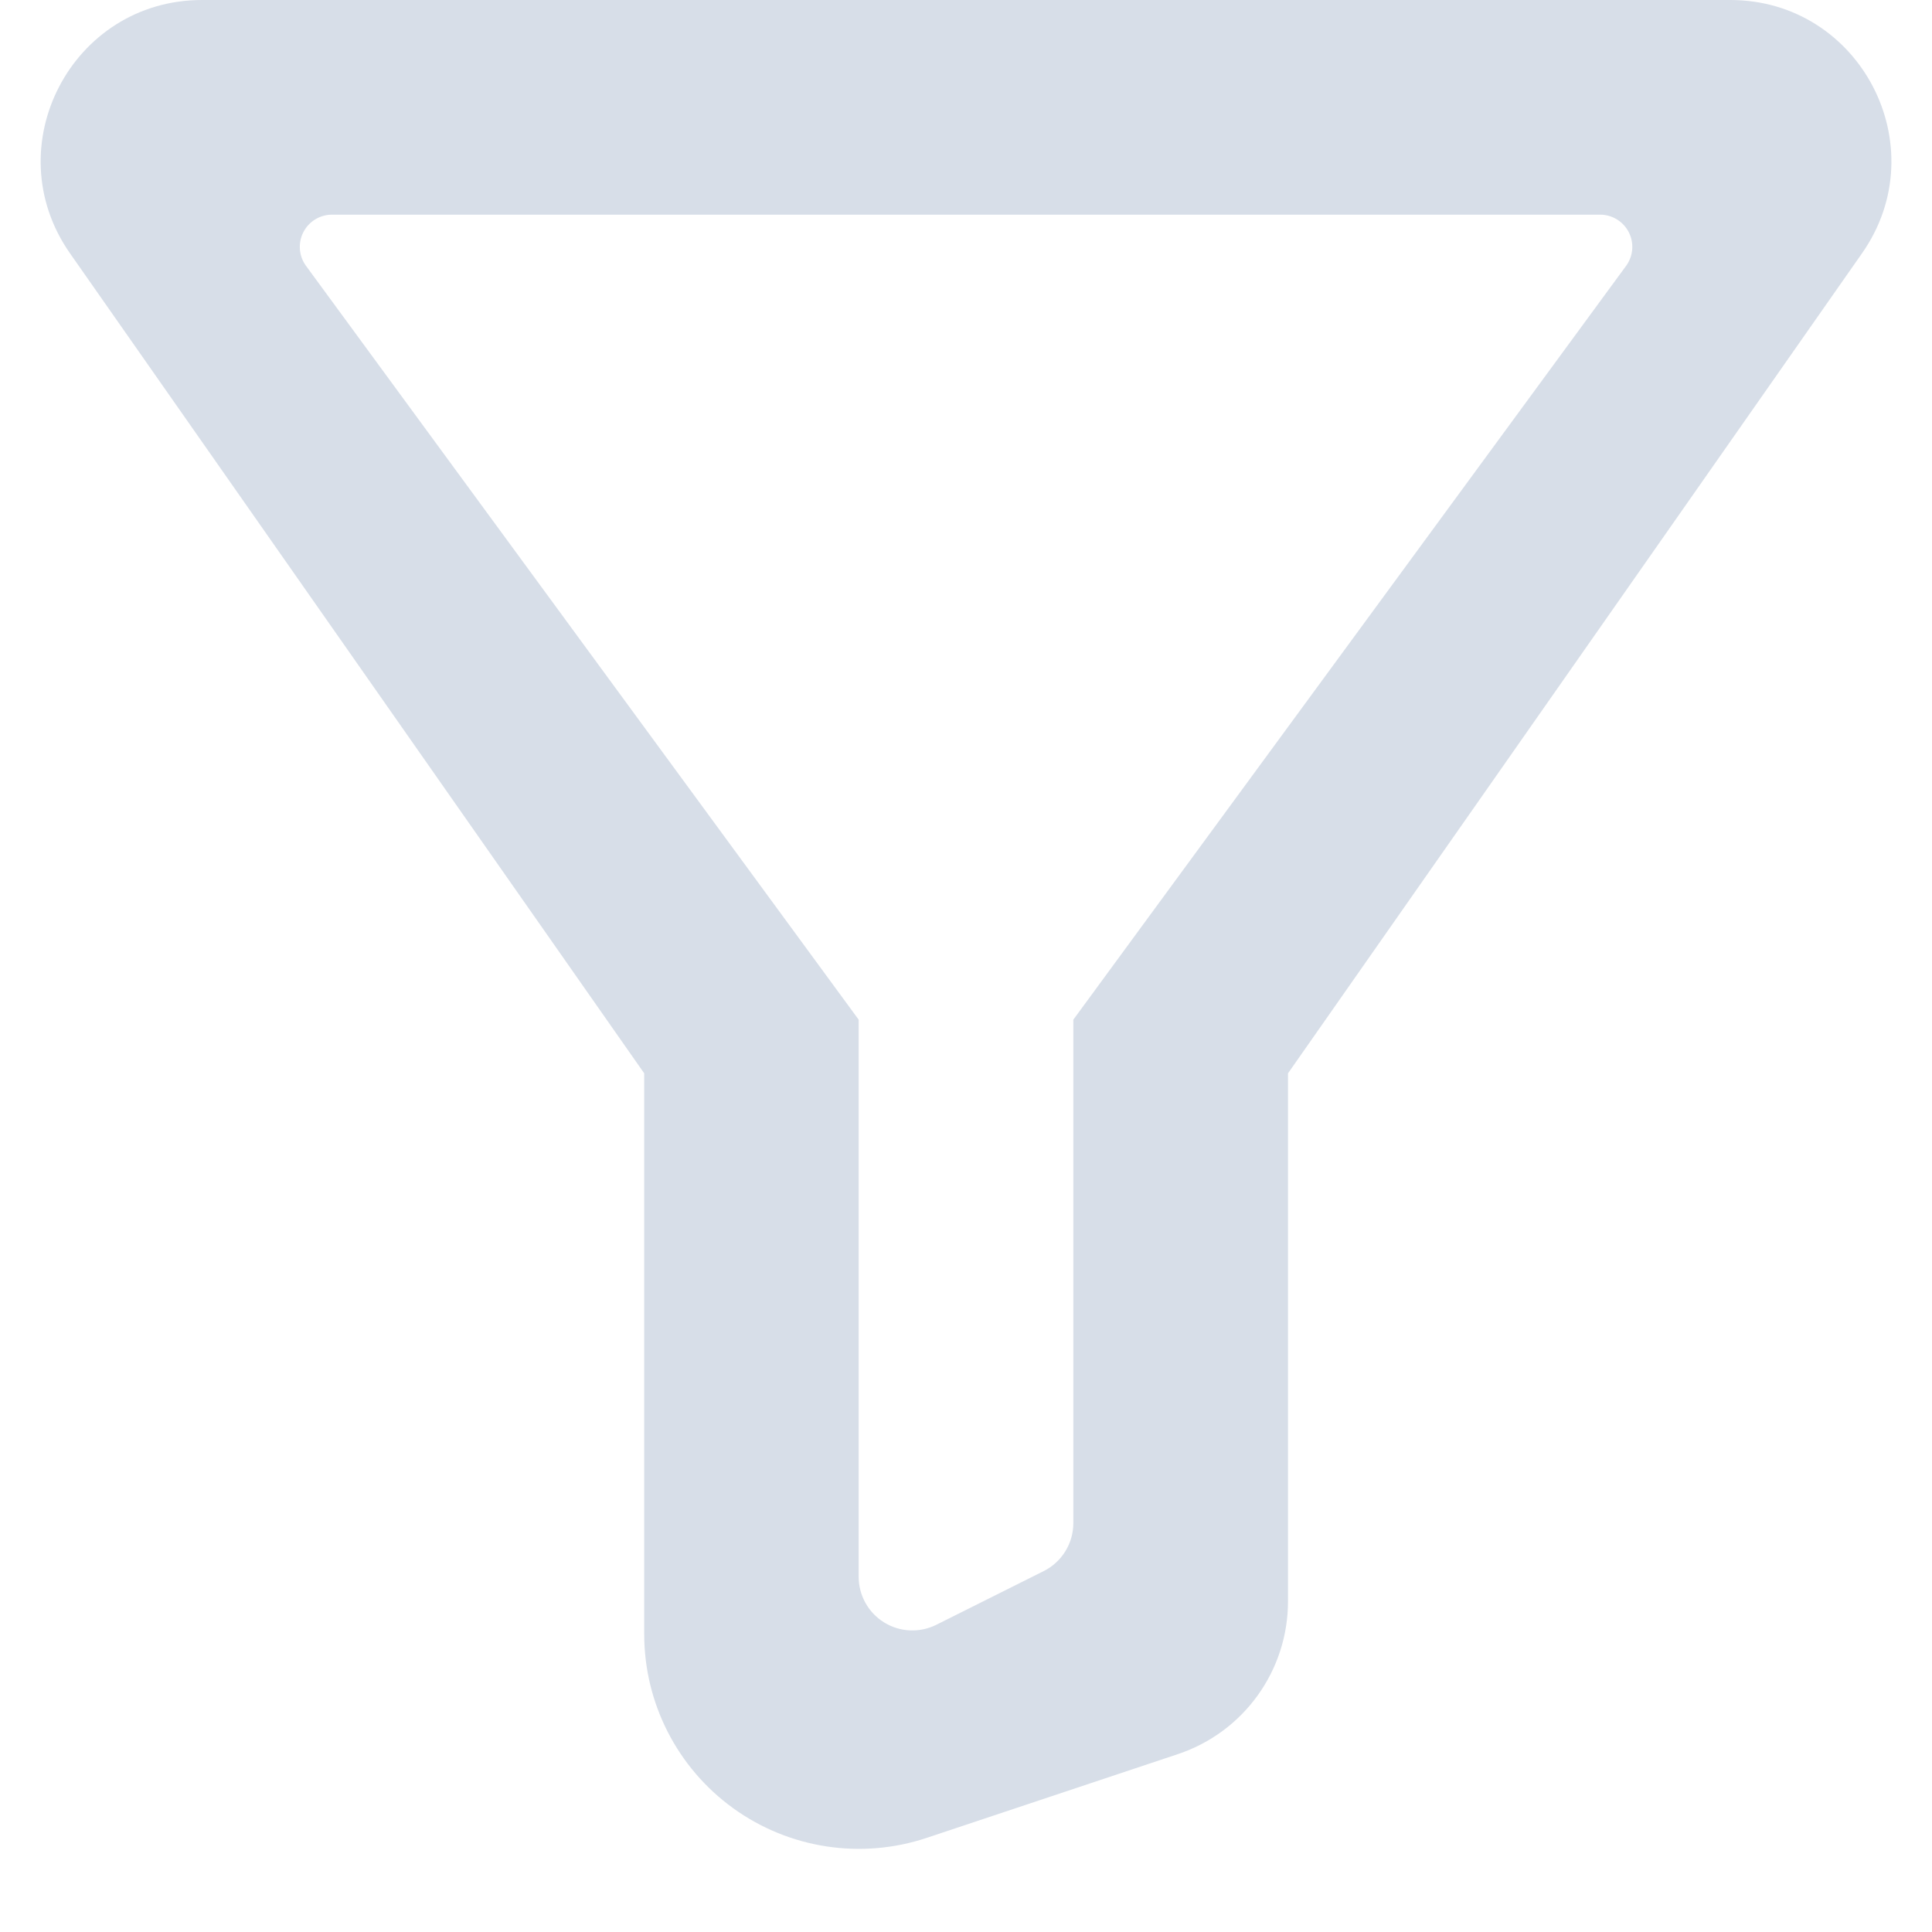
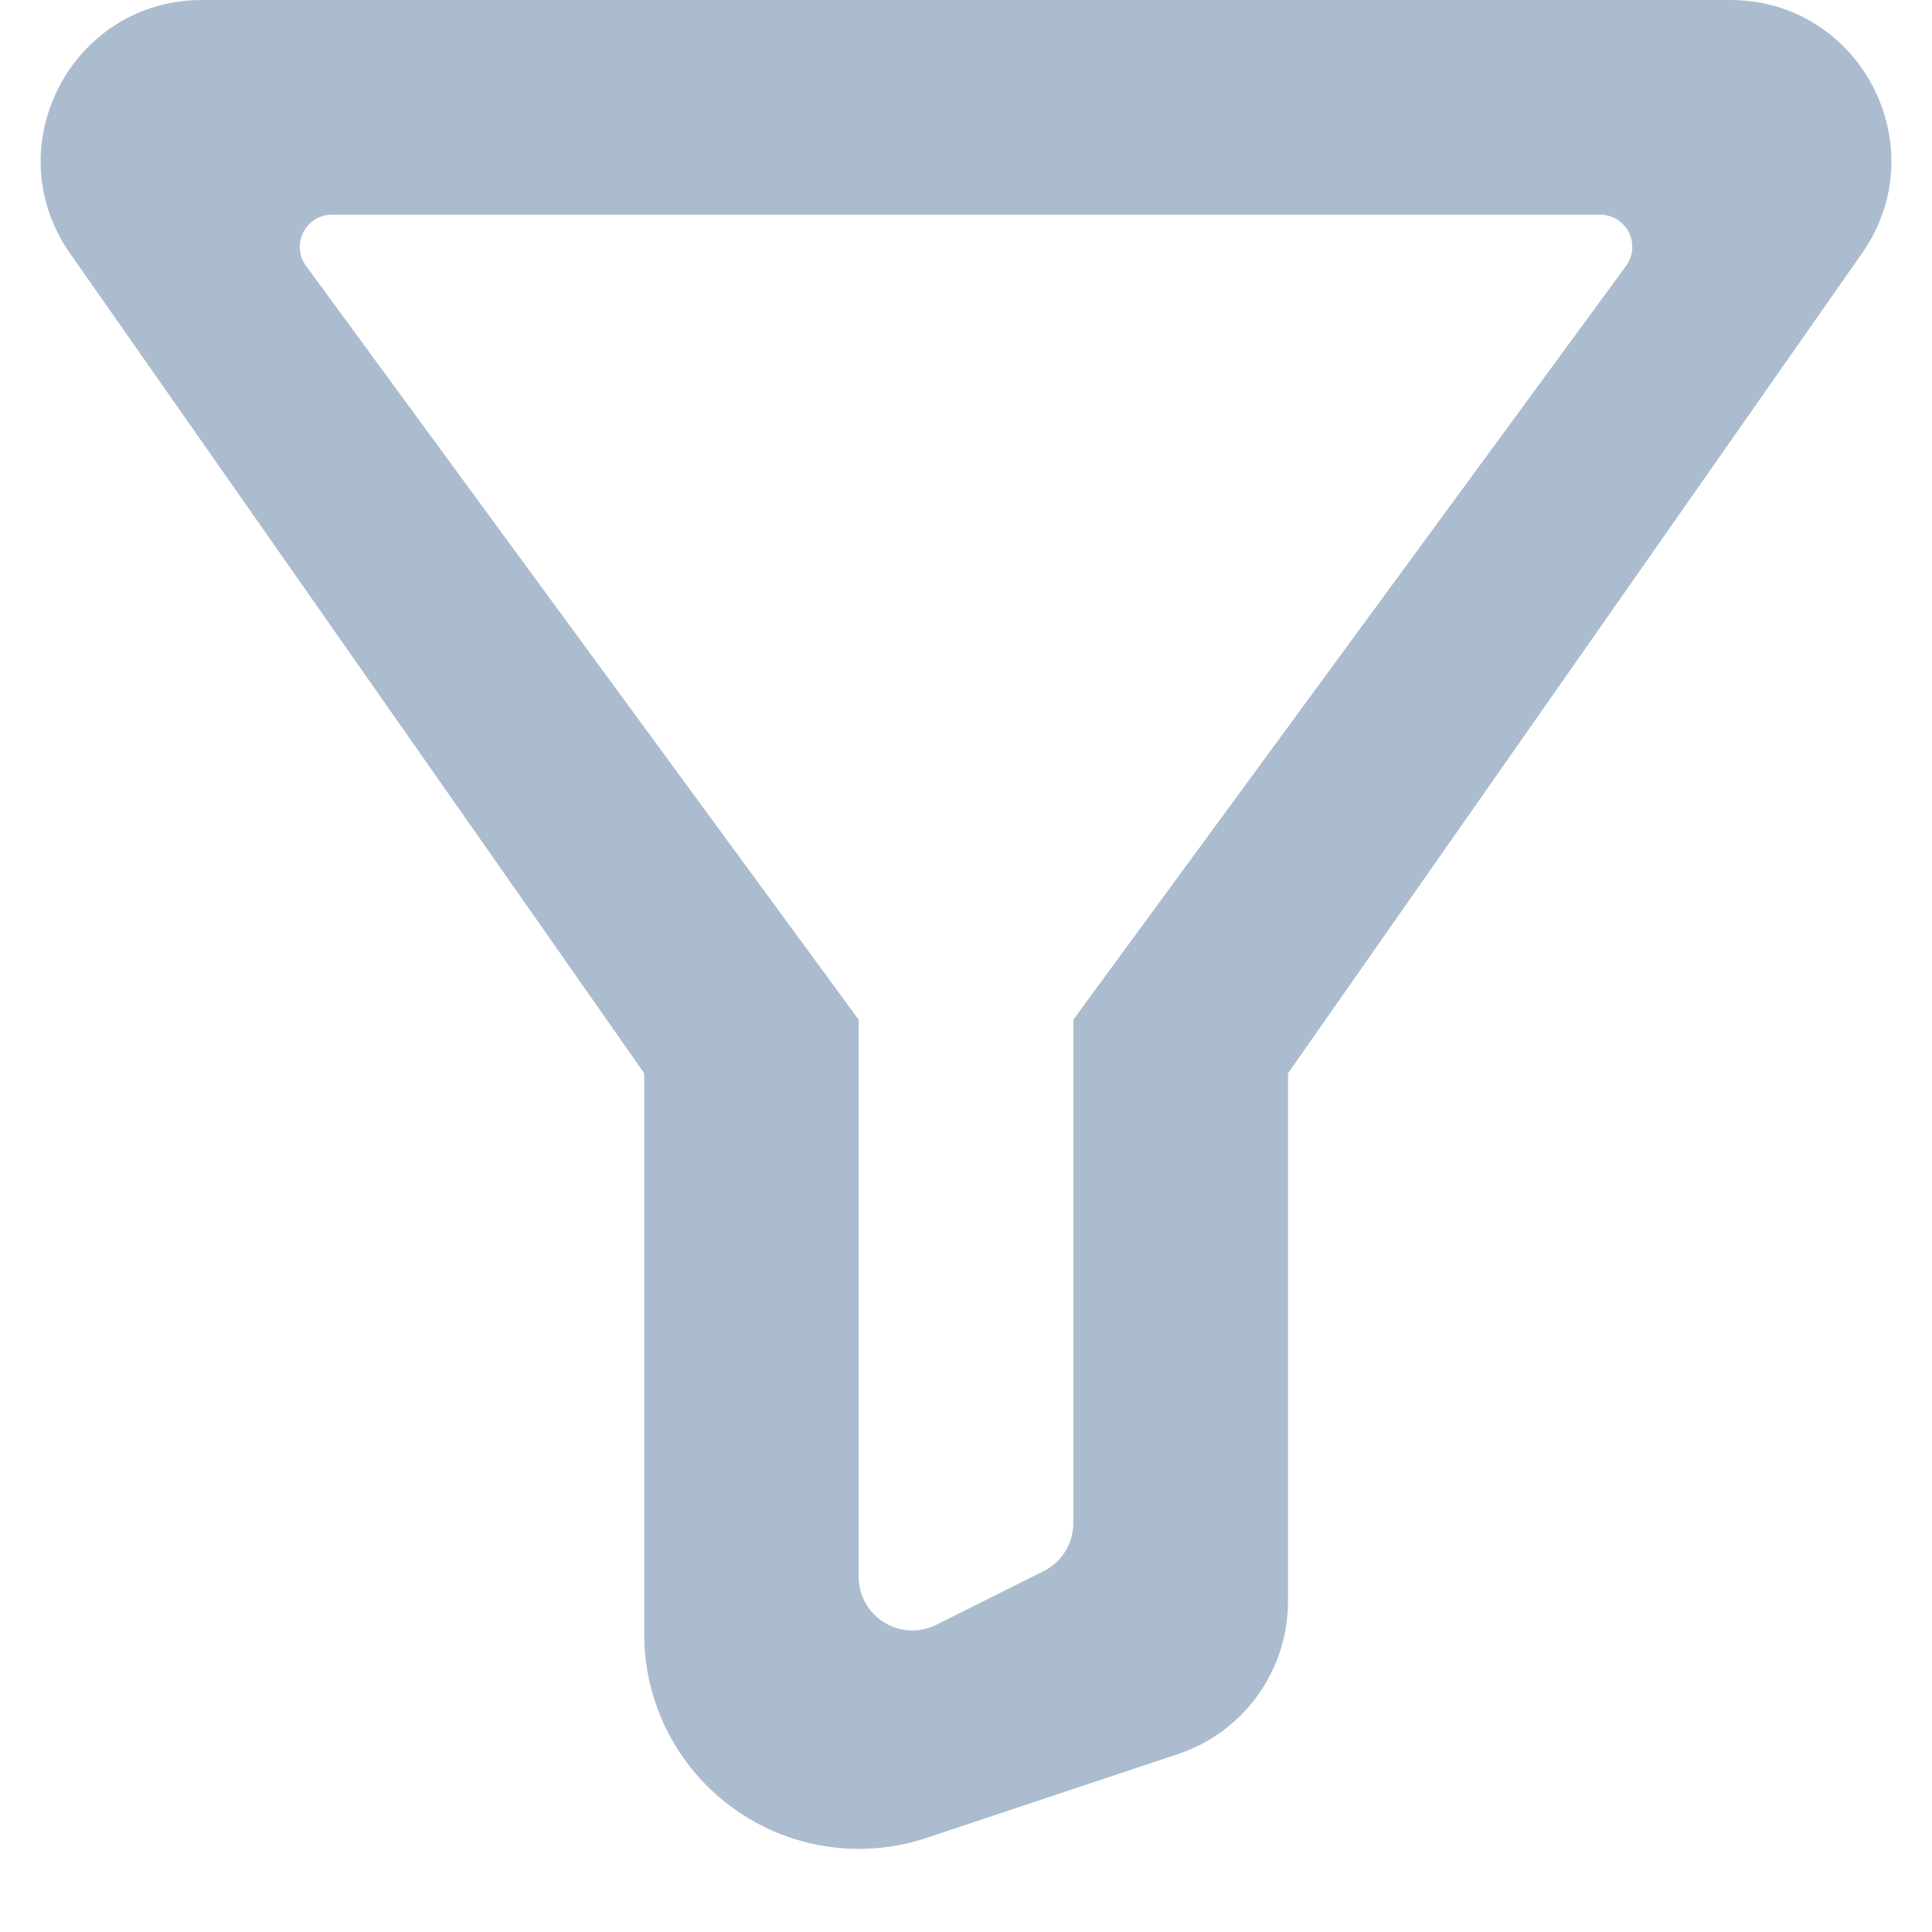
- <svg xmlns="http://www.w3.org/2000/svg" width="18" height="18">
-   <path d="M1.882 0C.668 0-.043 1.366.652 2.36L6.002 10v5.225a2 2 0 0 0 2.632 1.898l2.342-.781A1.5 1.5 0 0 0 12 14.919V10l5.348-7.64C18.044 1.366 17.333 0 16.12 0H1.882zm1.21 2a.3.3 0 0 0-.241.477L8 9.5v5.191a.5.5 0 0 0 .723.447l1-.5a.5.5 0 0 0 .277-.447V9.5l5.15-7.023A.3.3 0 0 0 14.908 2H3.093z" fill="#D7DEE8" fill-rule="evenodd" />
+ <svg xmlns="http://www.w3.org/2000/svg" color="#ACBCCF" width="18" height="18">
+   <path d="M1.882 0C.668 0-.043 1.366.652 2.36L6.002 10v5.225a2 2 0 0 0 2.632 1.898l2.342-.781A1.5 1.5 0 0 0 12 14.919V10l5.348-7.64C18.044 1.366 17.333 0 16.12 0H1.882zm1.21 2a.3.3 0 0 0-.241.477L8 9.5v5.191a.5.5 0 0 0 .723.447l1-.5a.5.5 0 0 0 .277-.447V9.5l5.15-7.023A.3.3 0 0 0 14.908 2H3.093z" fill="currentColor" fill-rule="evenodd" />
</svg>
